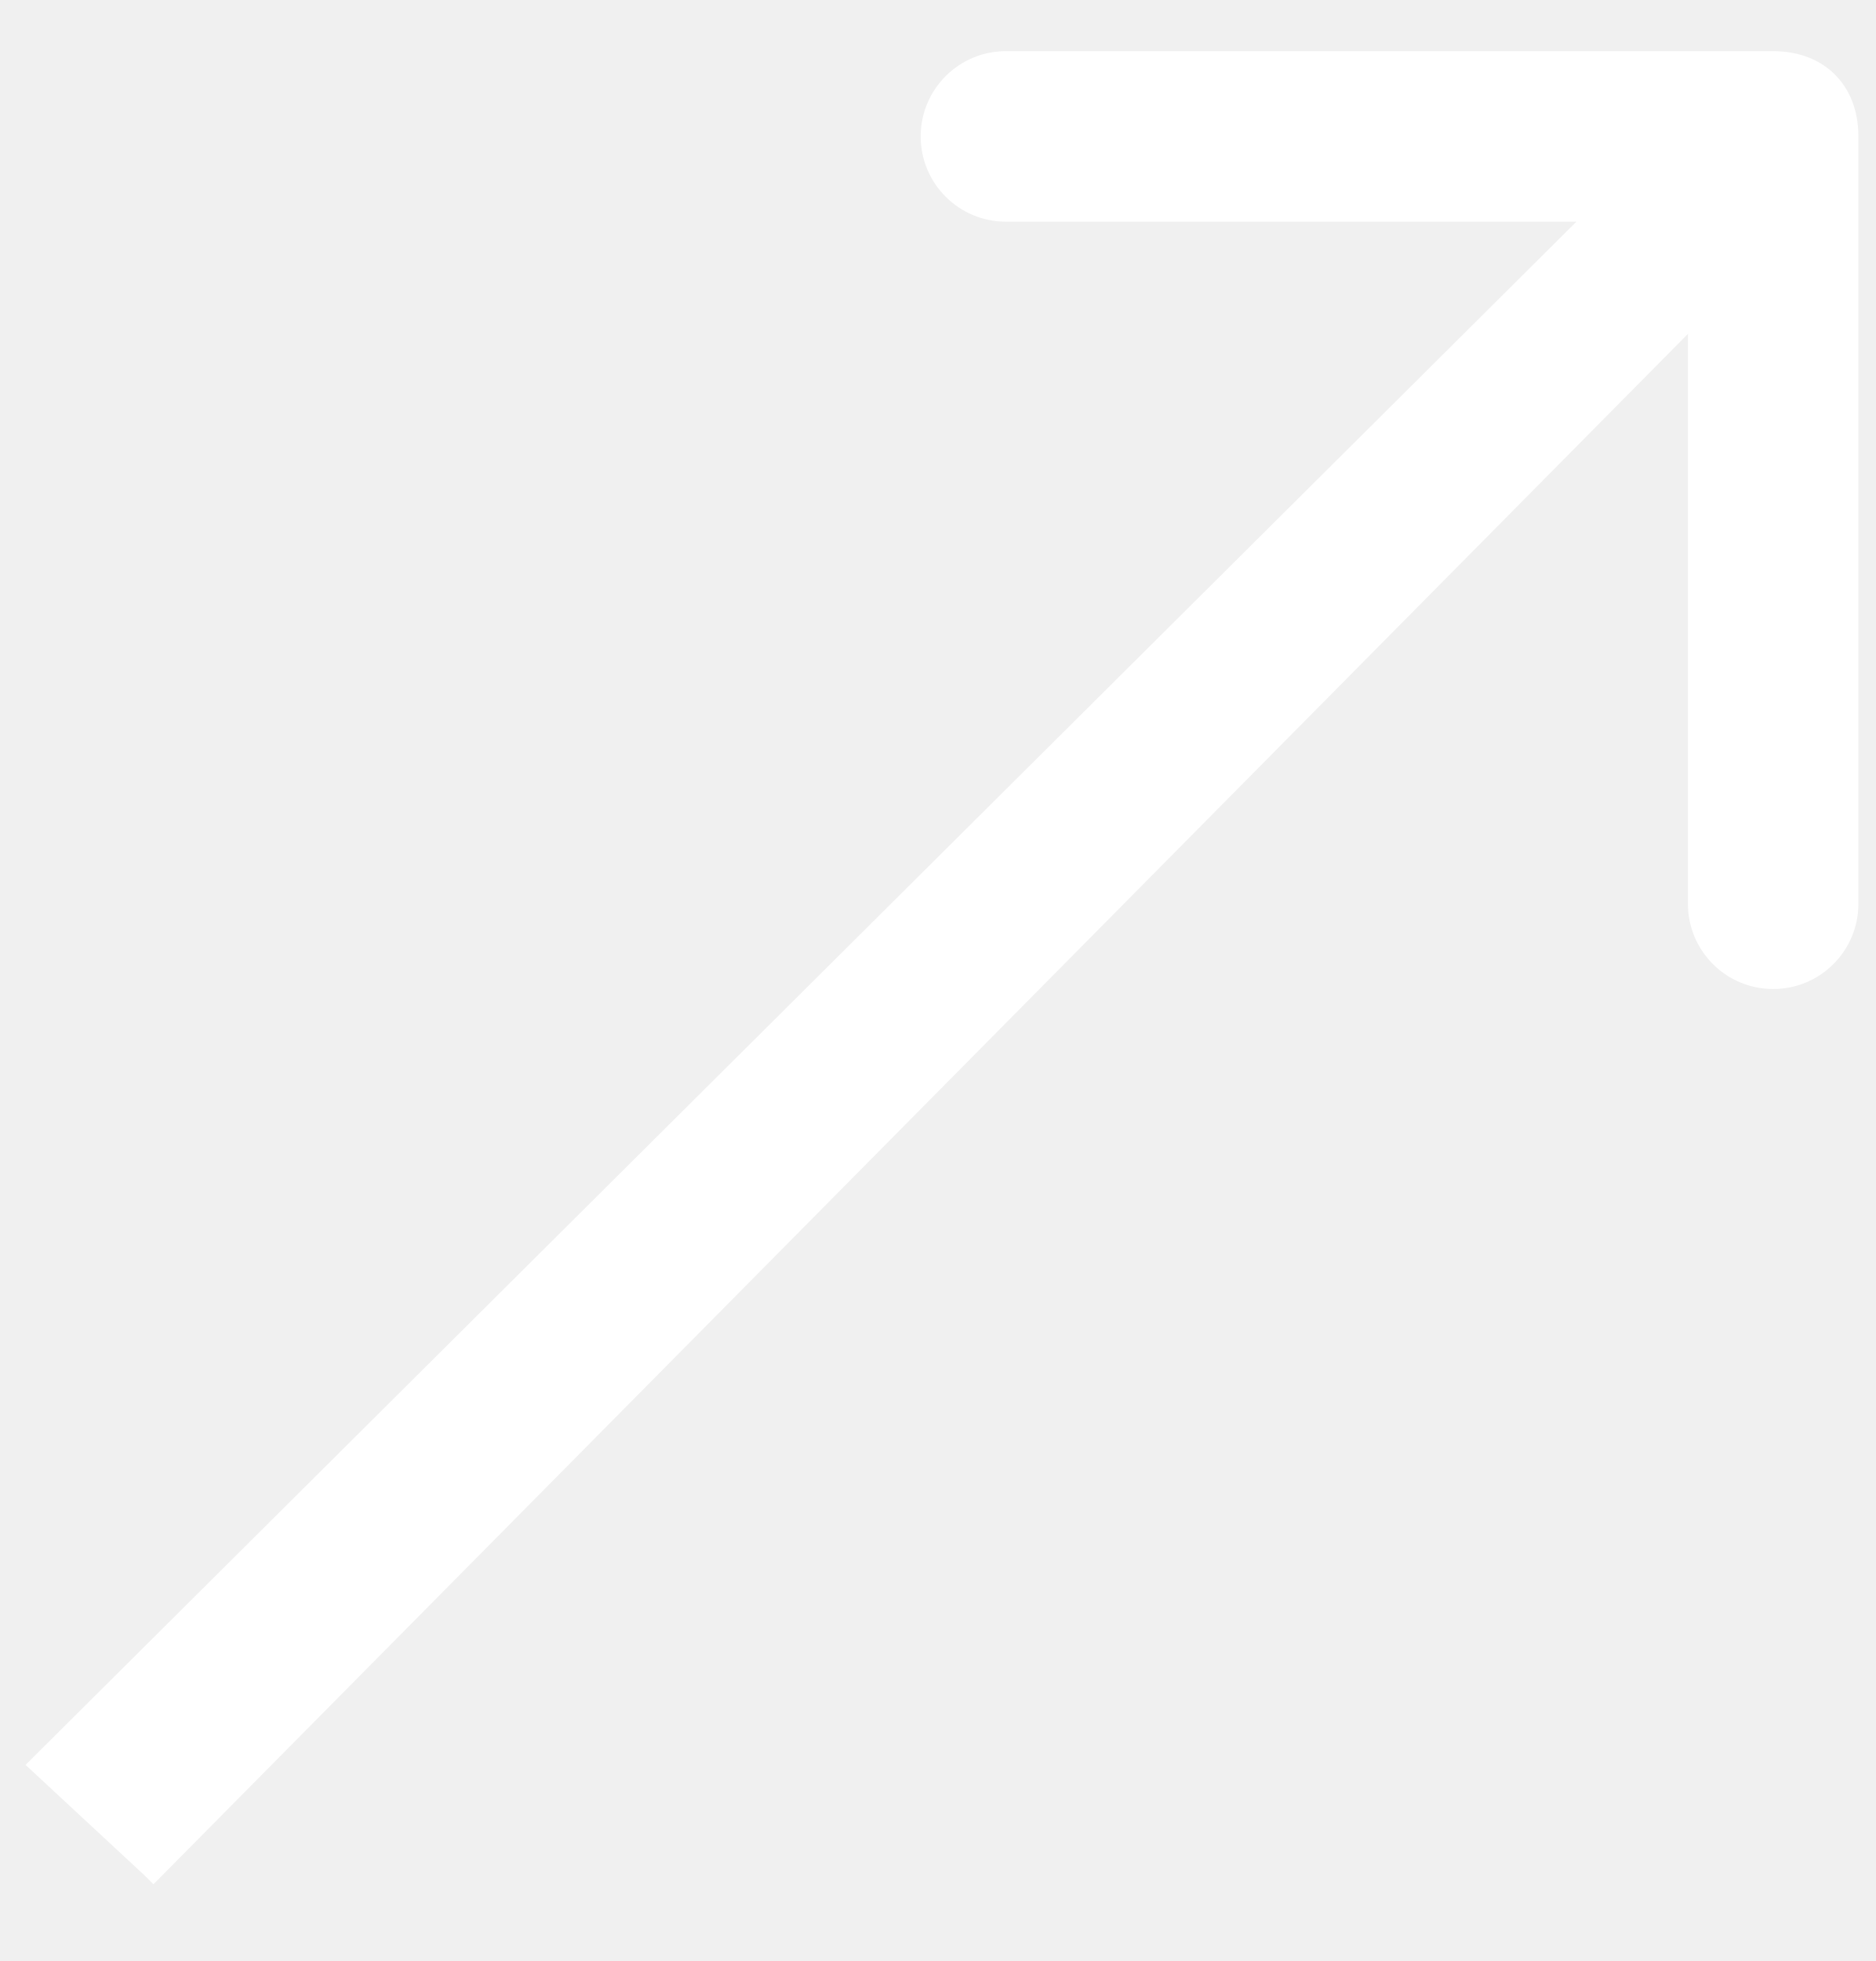
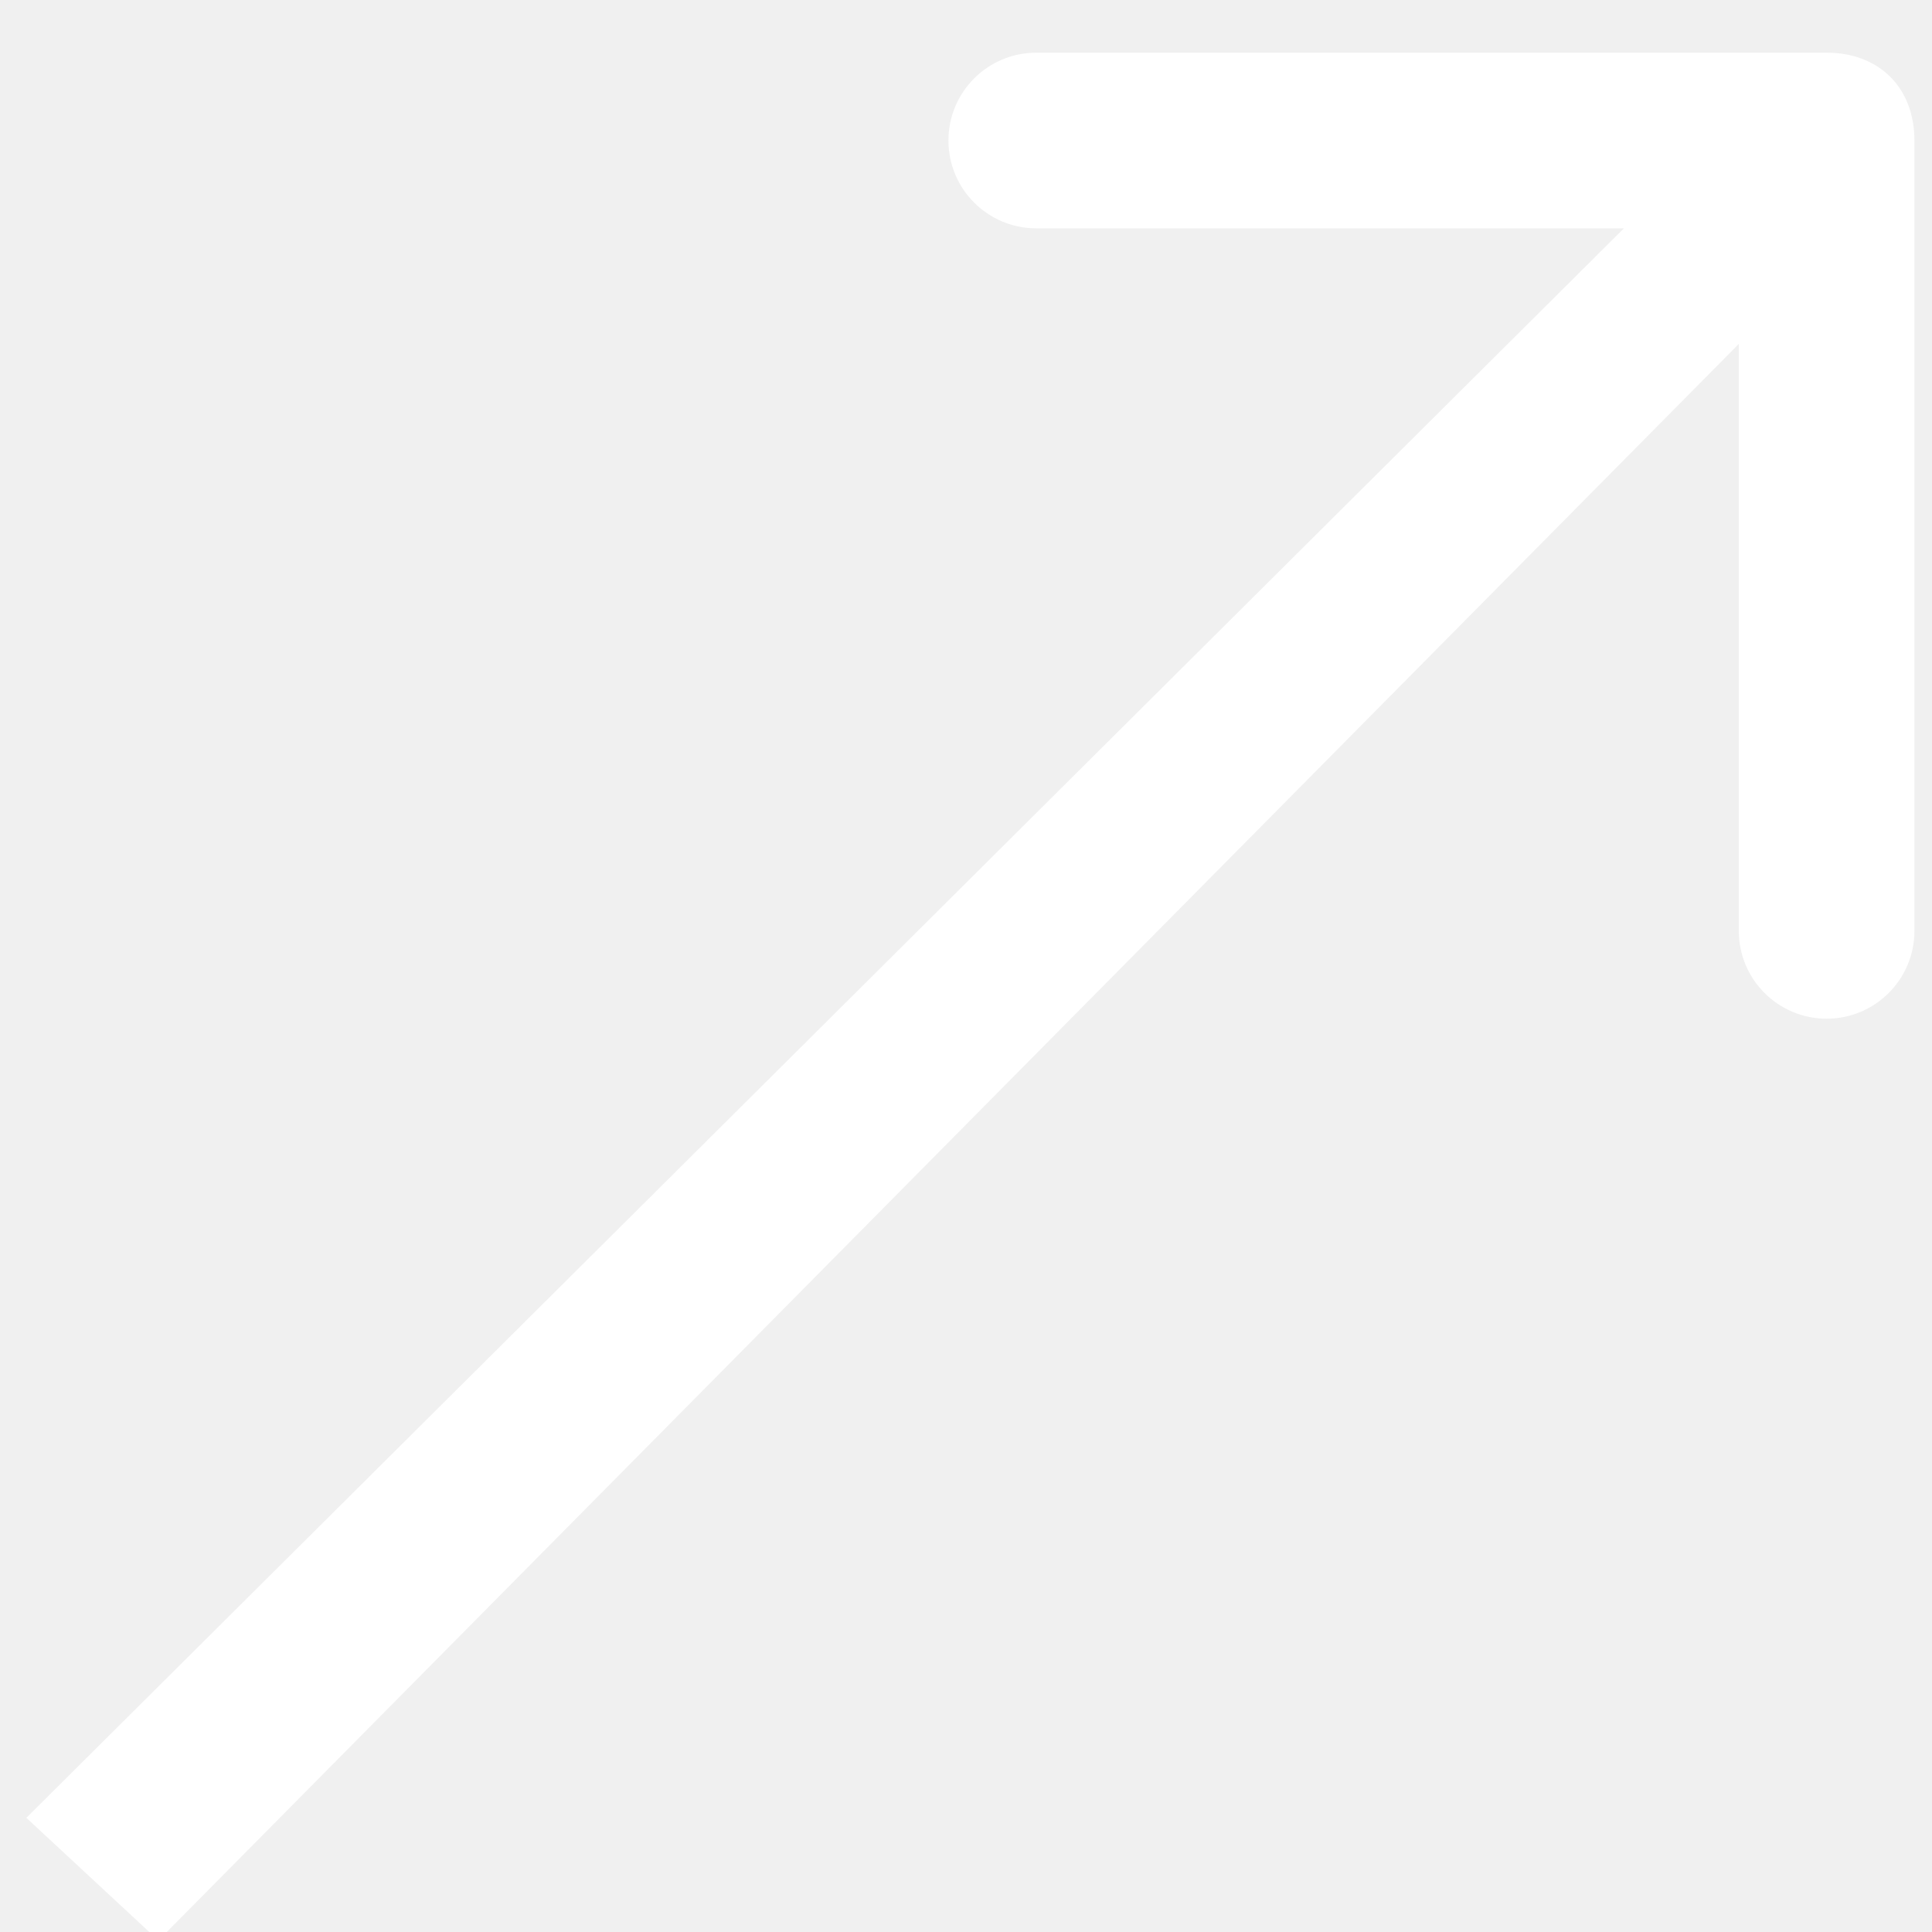
- <svg xmlns="http://www.w3.org/2000/svg" width="22" height="23" fill="none">
+ <svg xmlns="http://www.w3.org/2000/svg" width="22" height="22" fill="none">
  <path d="M21.8 1.6c0-.6-.4-1-1-1h-9a1 1 0 1 0 0 2h8v8a1 1 0 1 0 2 0v-9Zm-20 20.5L21.4 2.3 20.1 1 .3 20.7 1.7 22Z" fill="white" />
</svg>
